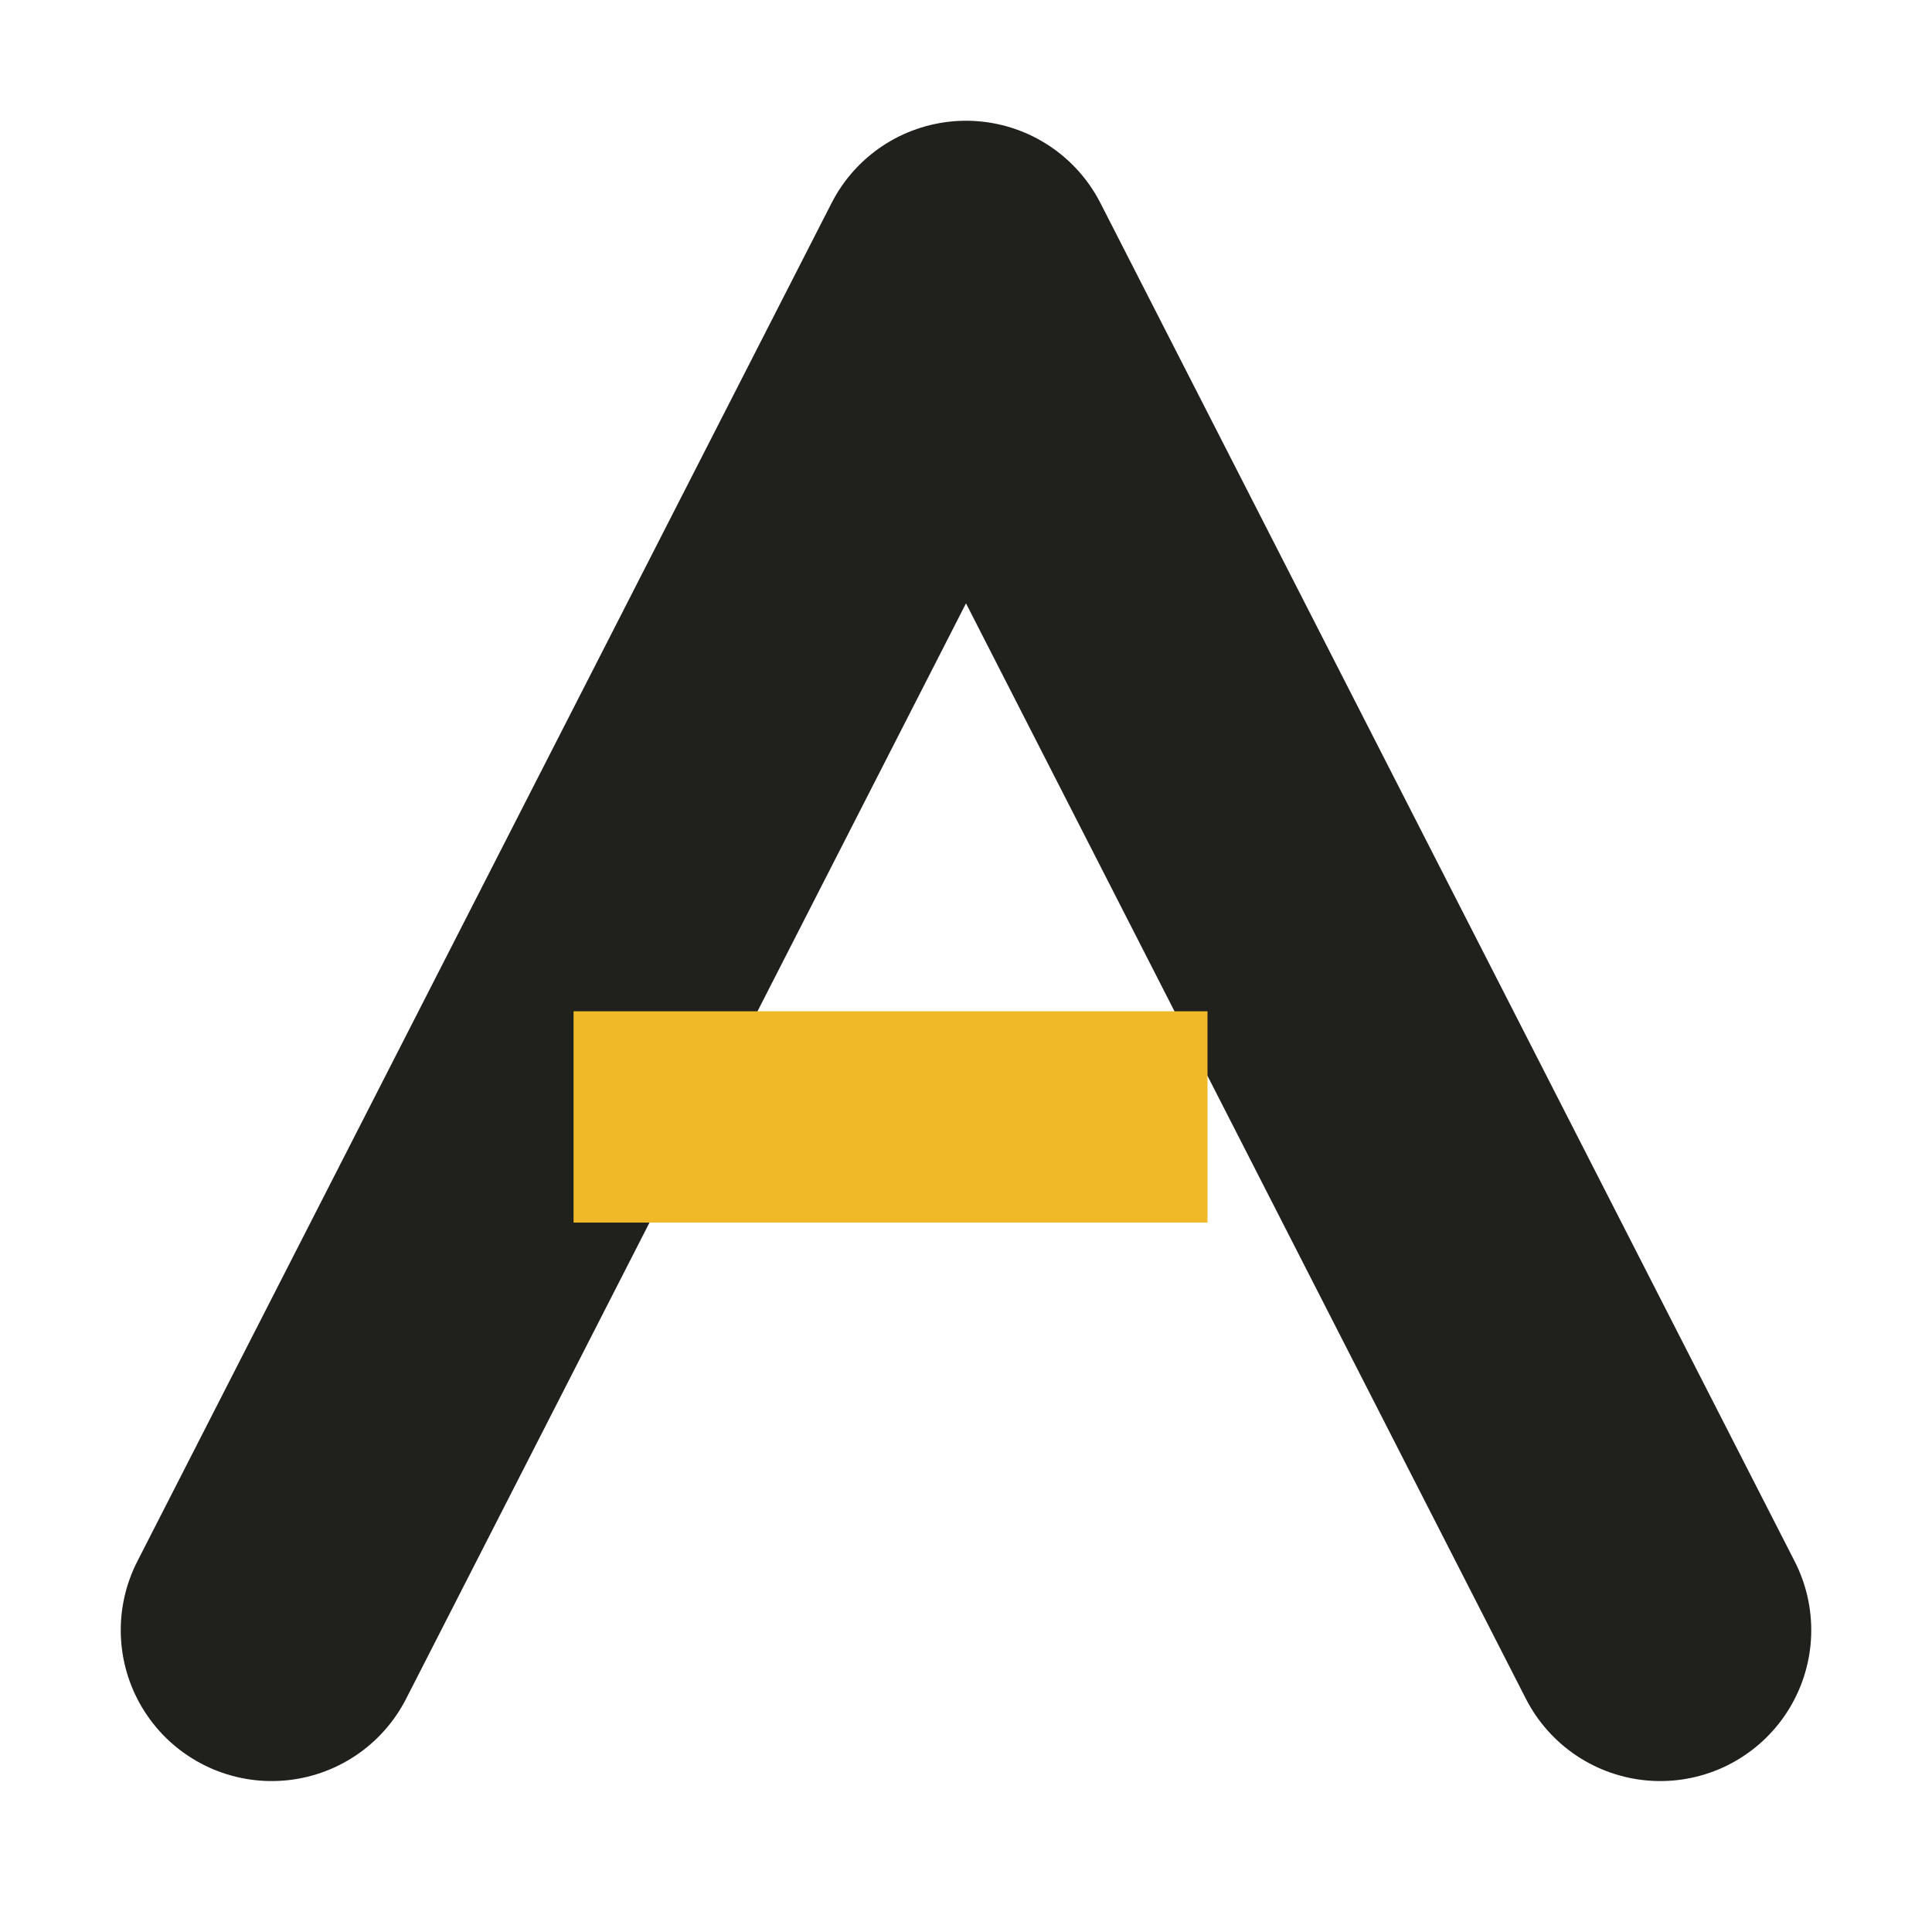
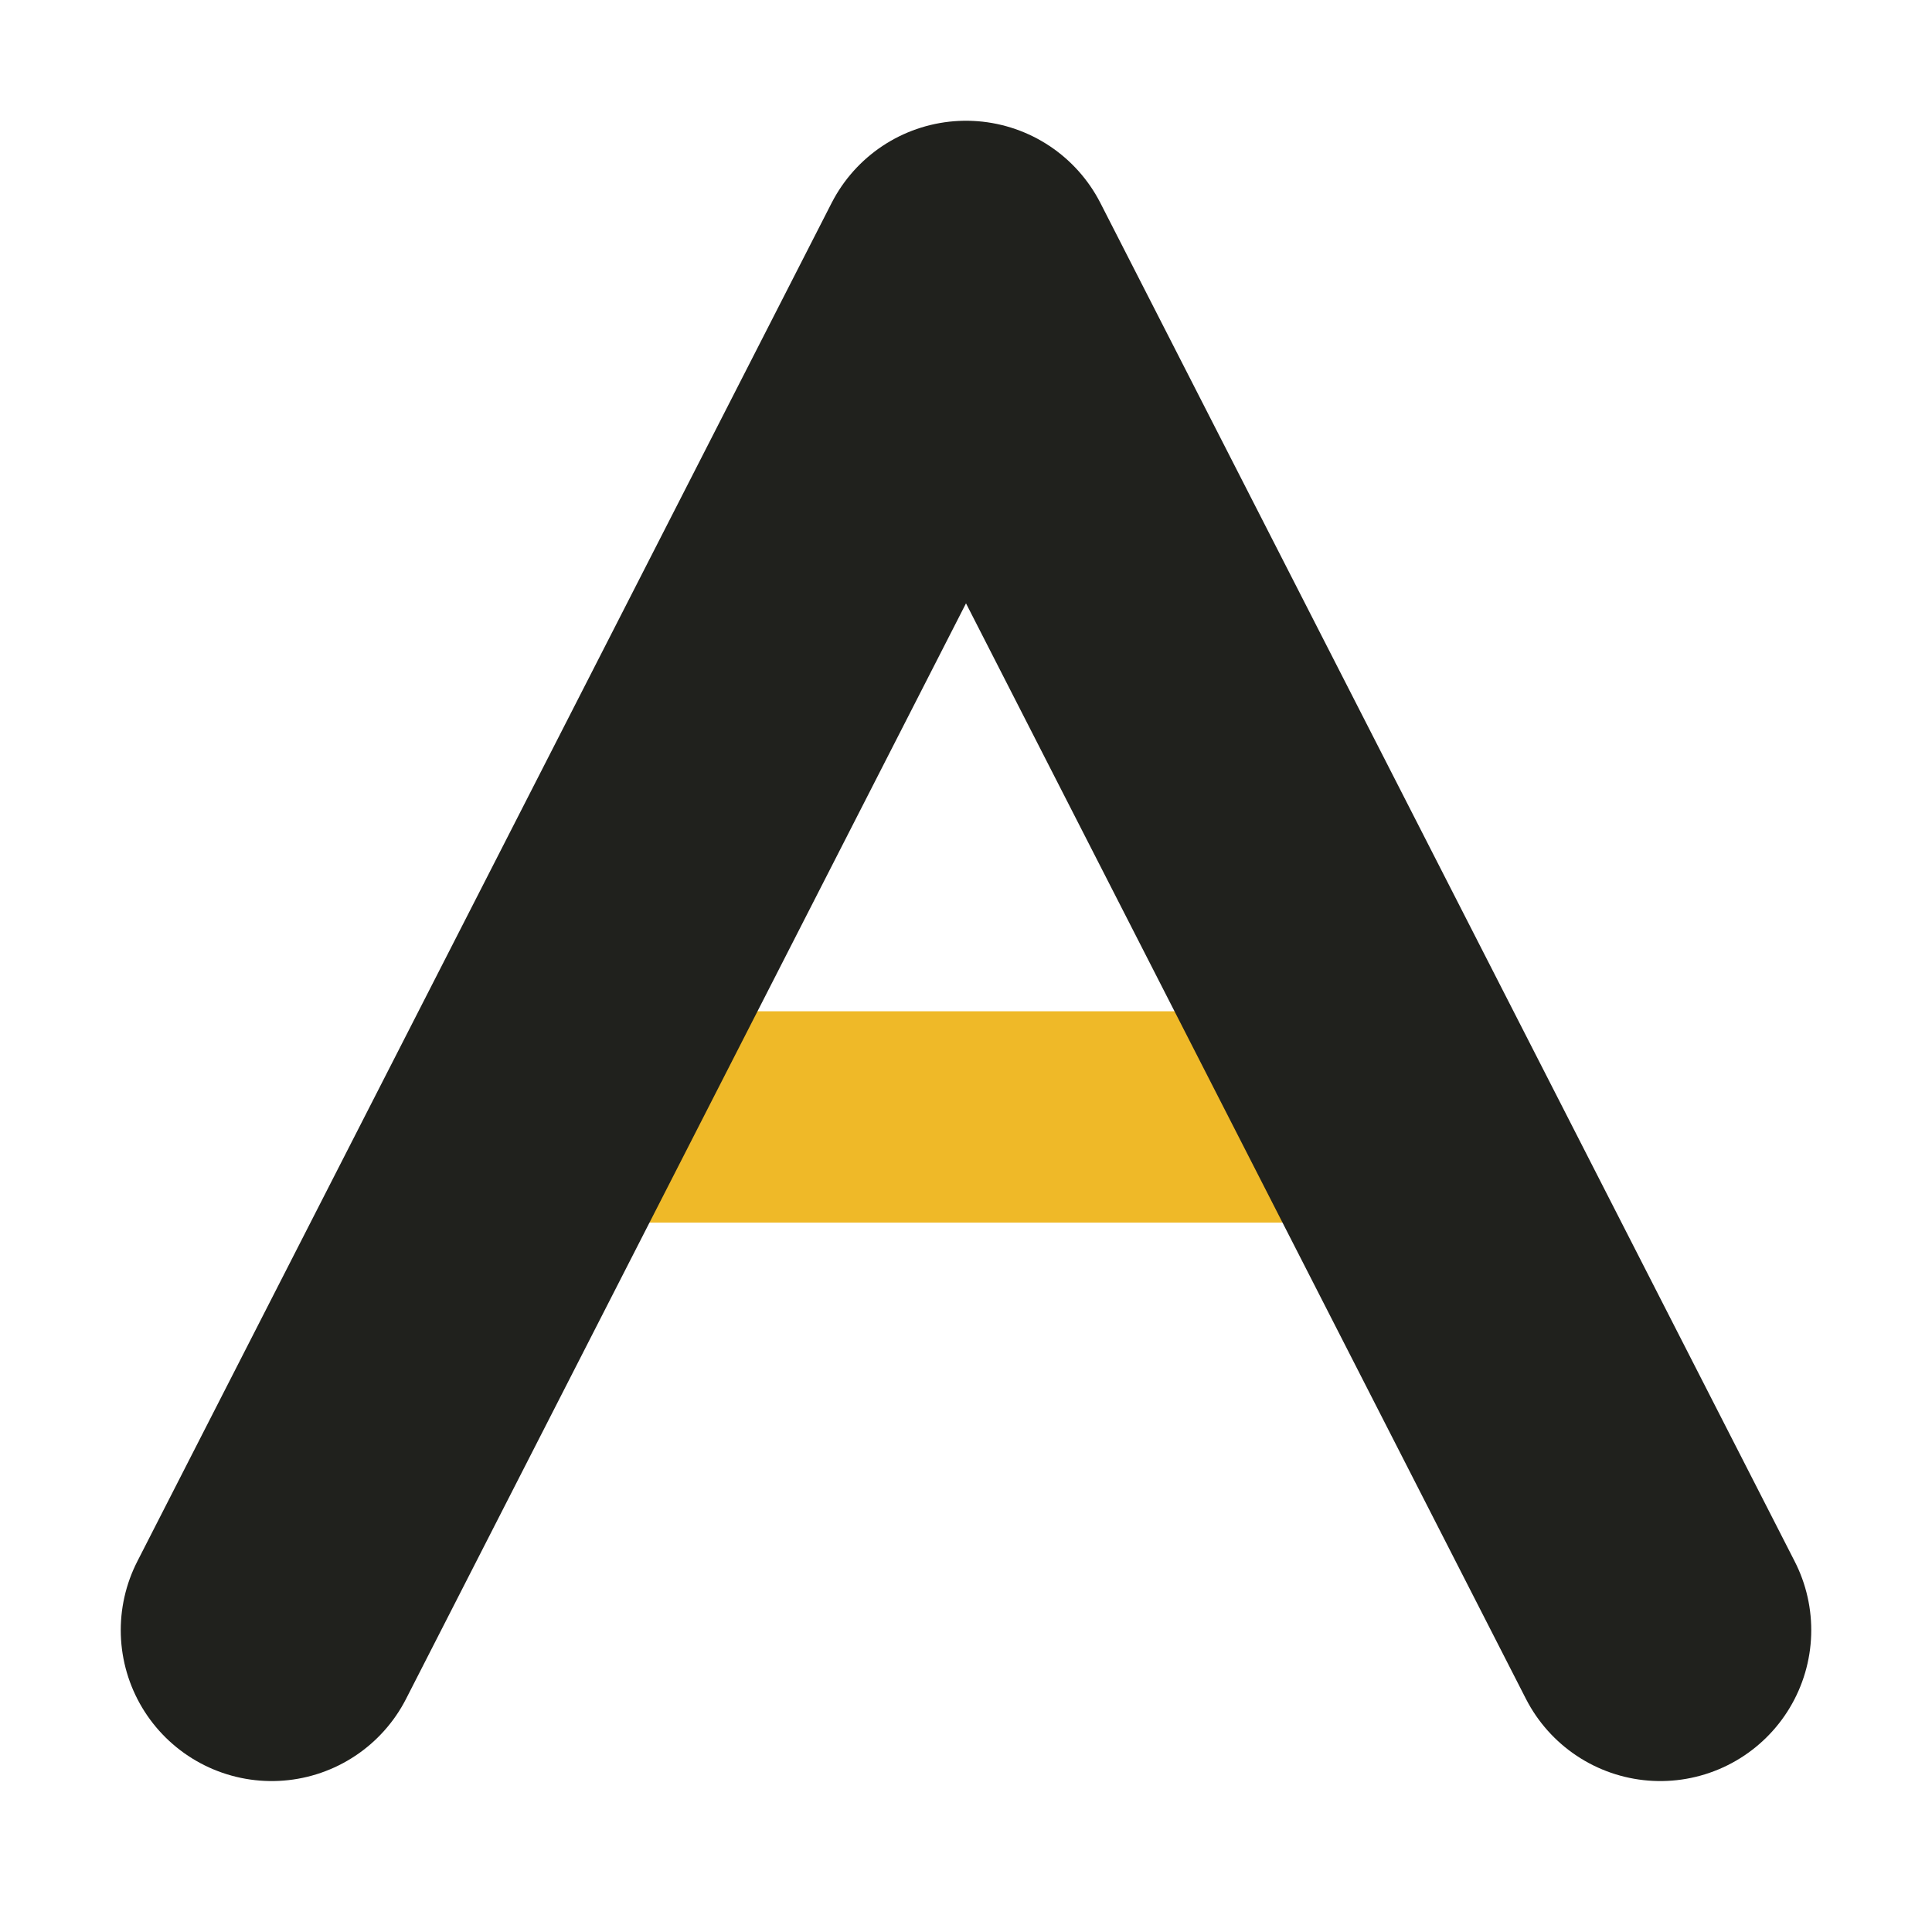
<svg xmlns="http://www.w3.org/2000/svg" viewBox="0 0 64 64" fill="none">
+   <path d="M20 37h24" stroke="#EFB928" stroke-width="7" />
  <path d="M9 54 32 9l23 45" stroke="#20211D" stroke-width="10" stroke-linecap="round" stroke-linejoin="round" />
-   <path d="M19 37h21" stroke="#EFB928" stroke-width="7" />
</svg>
